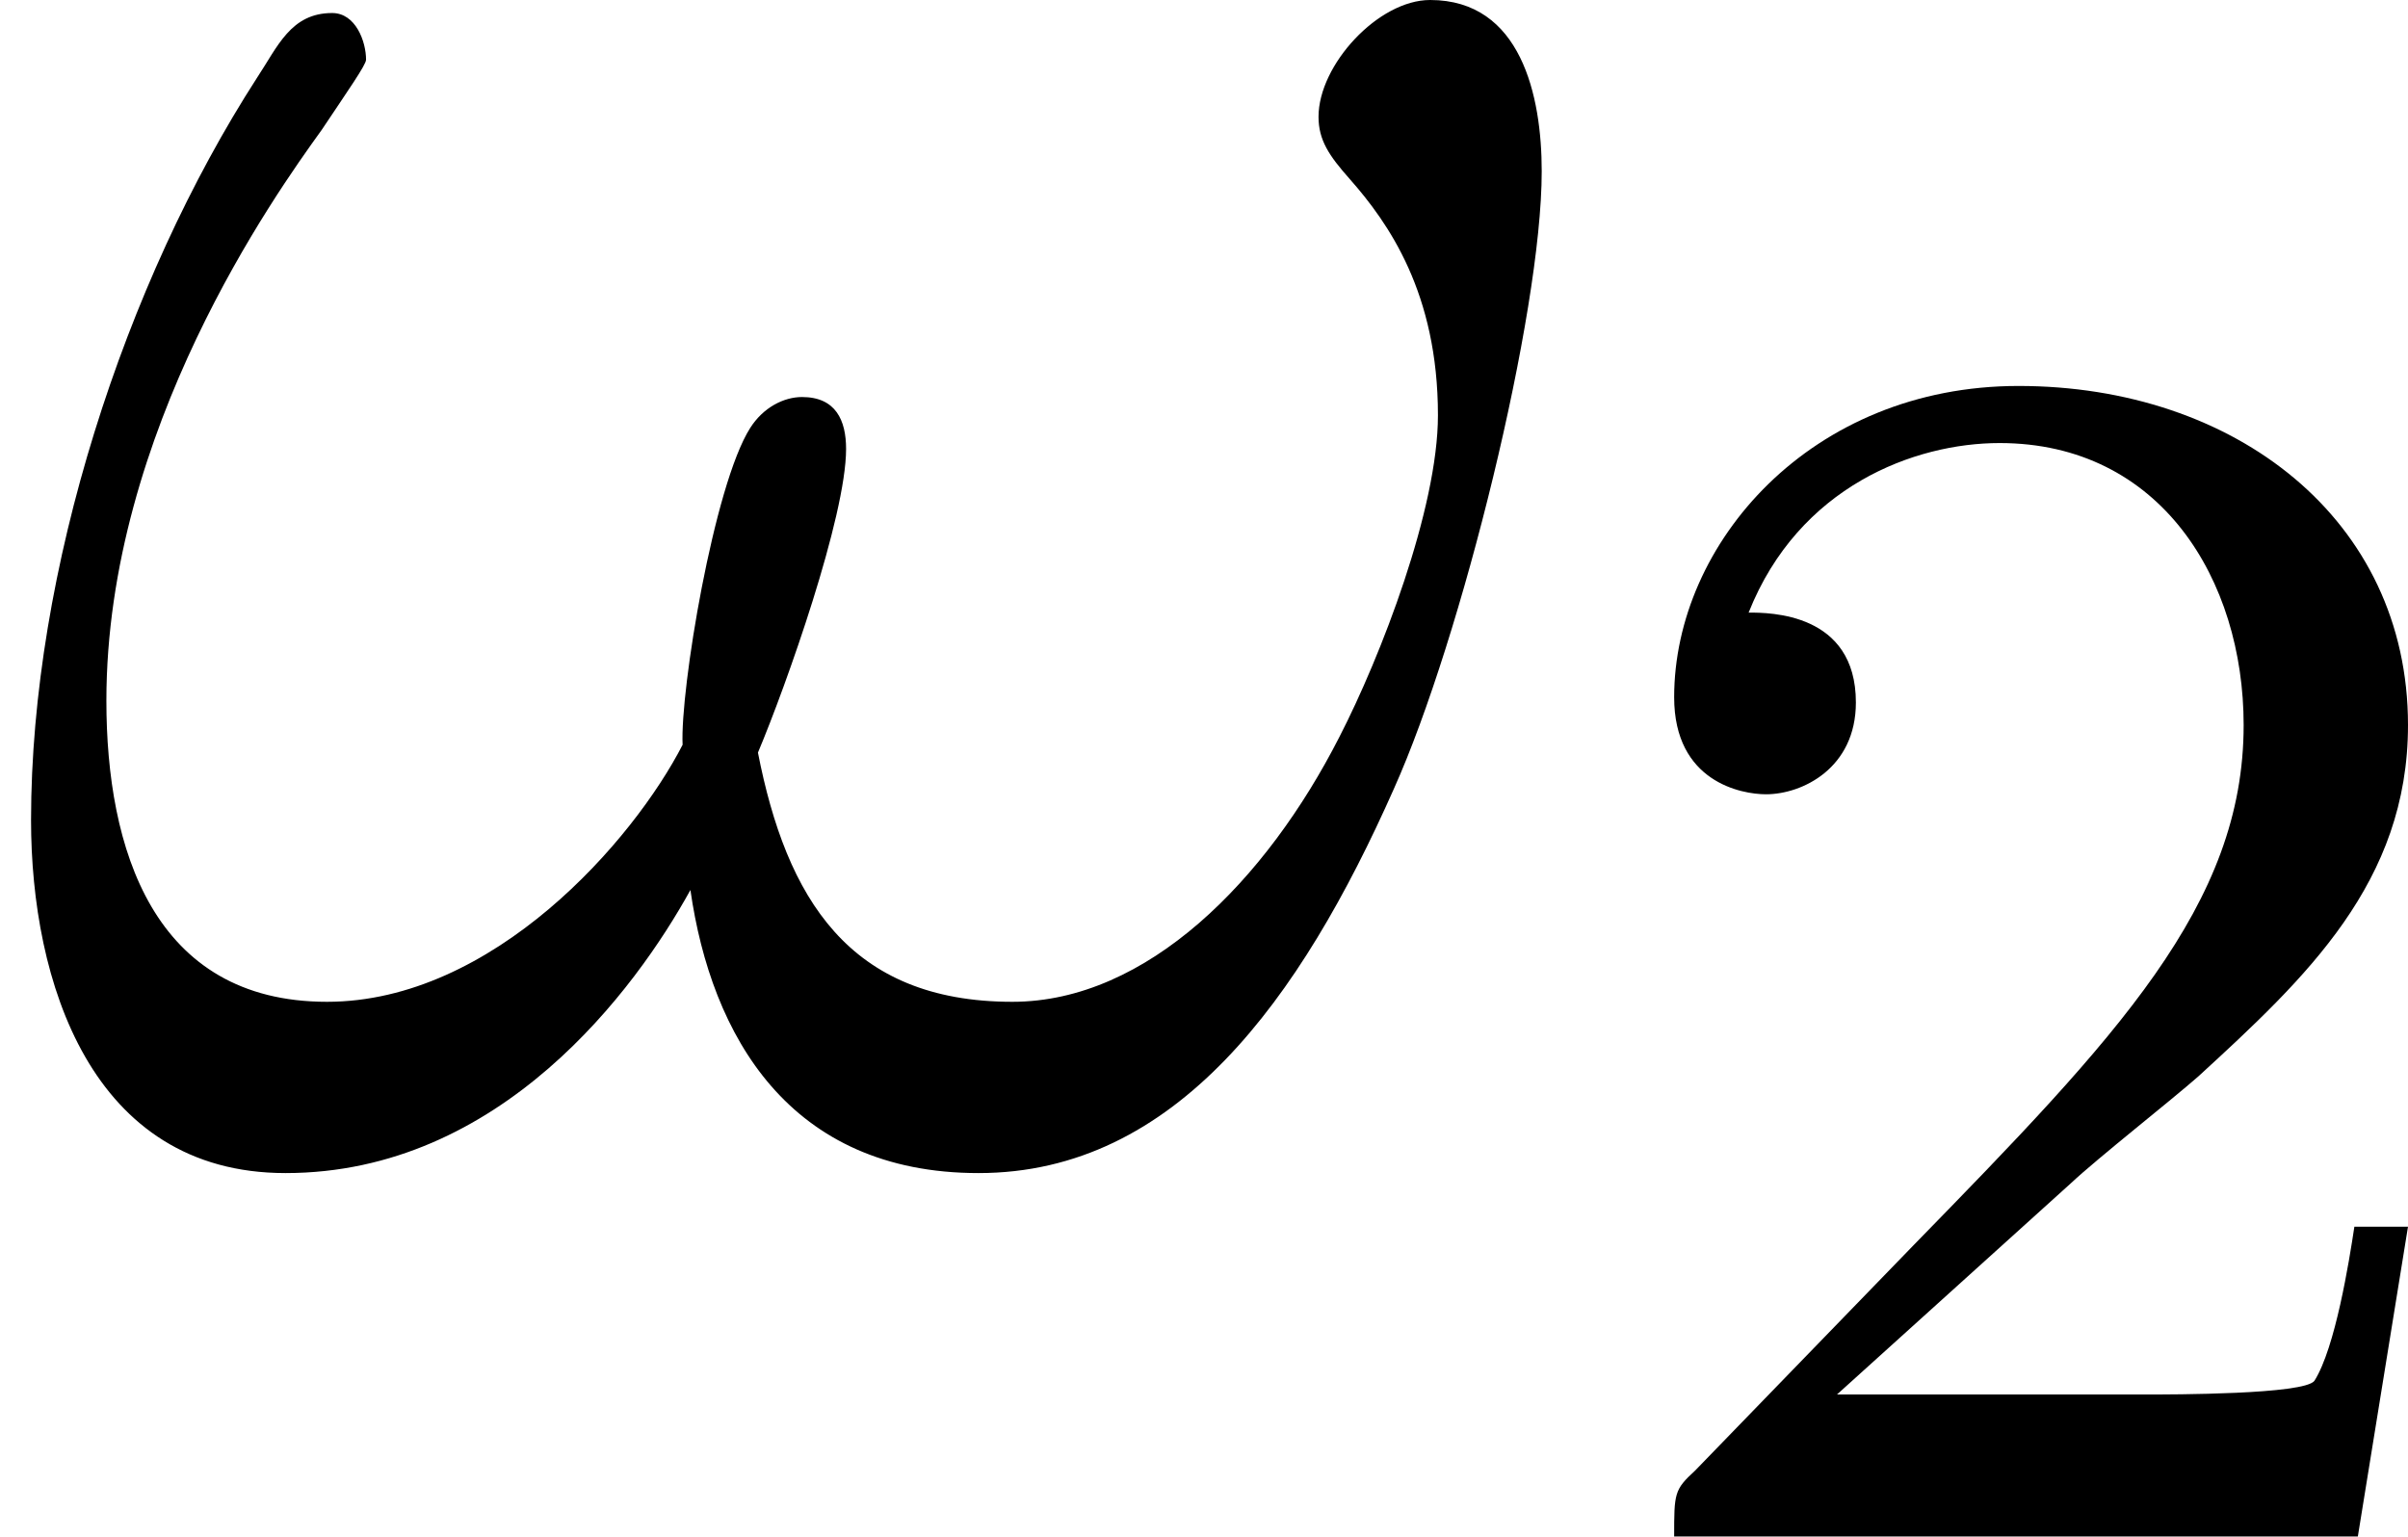
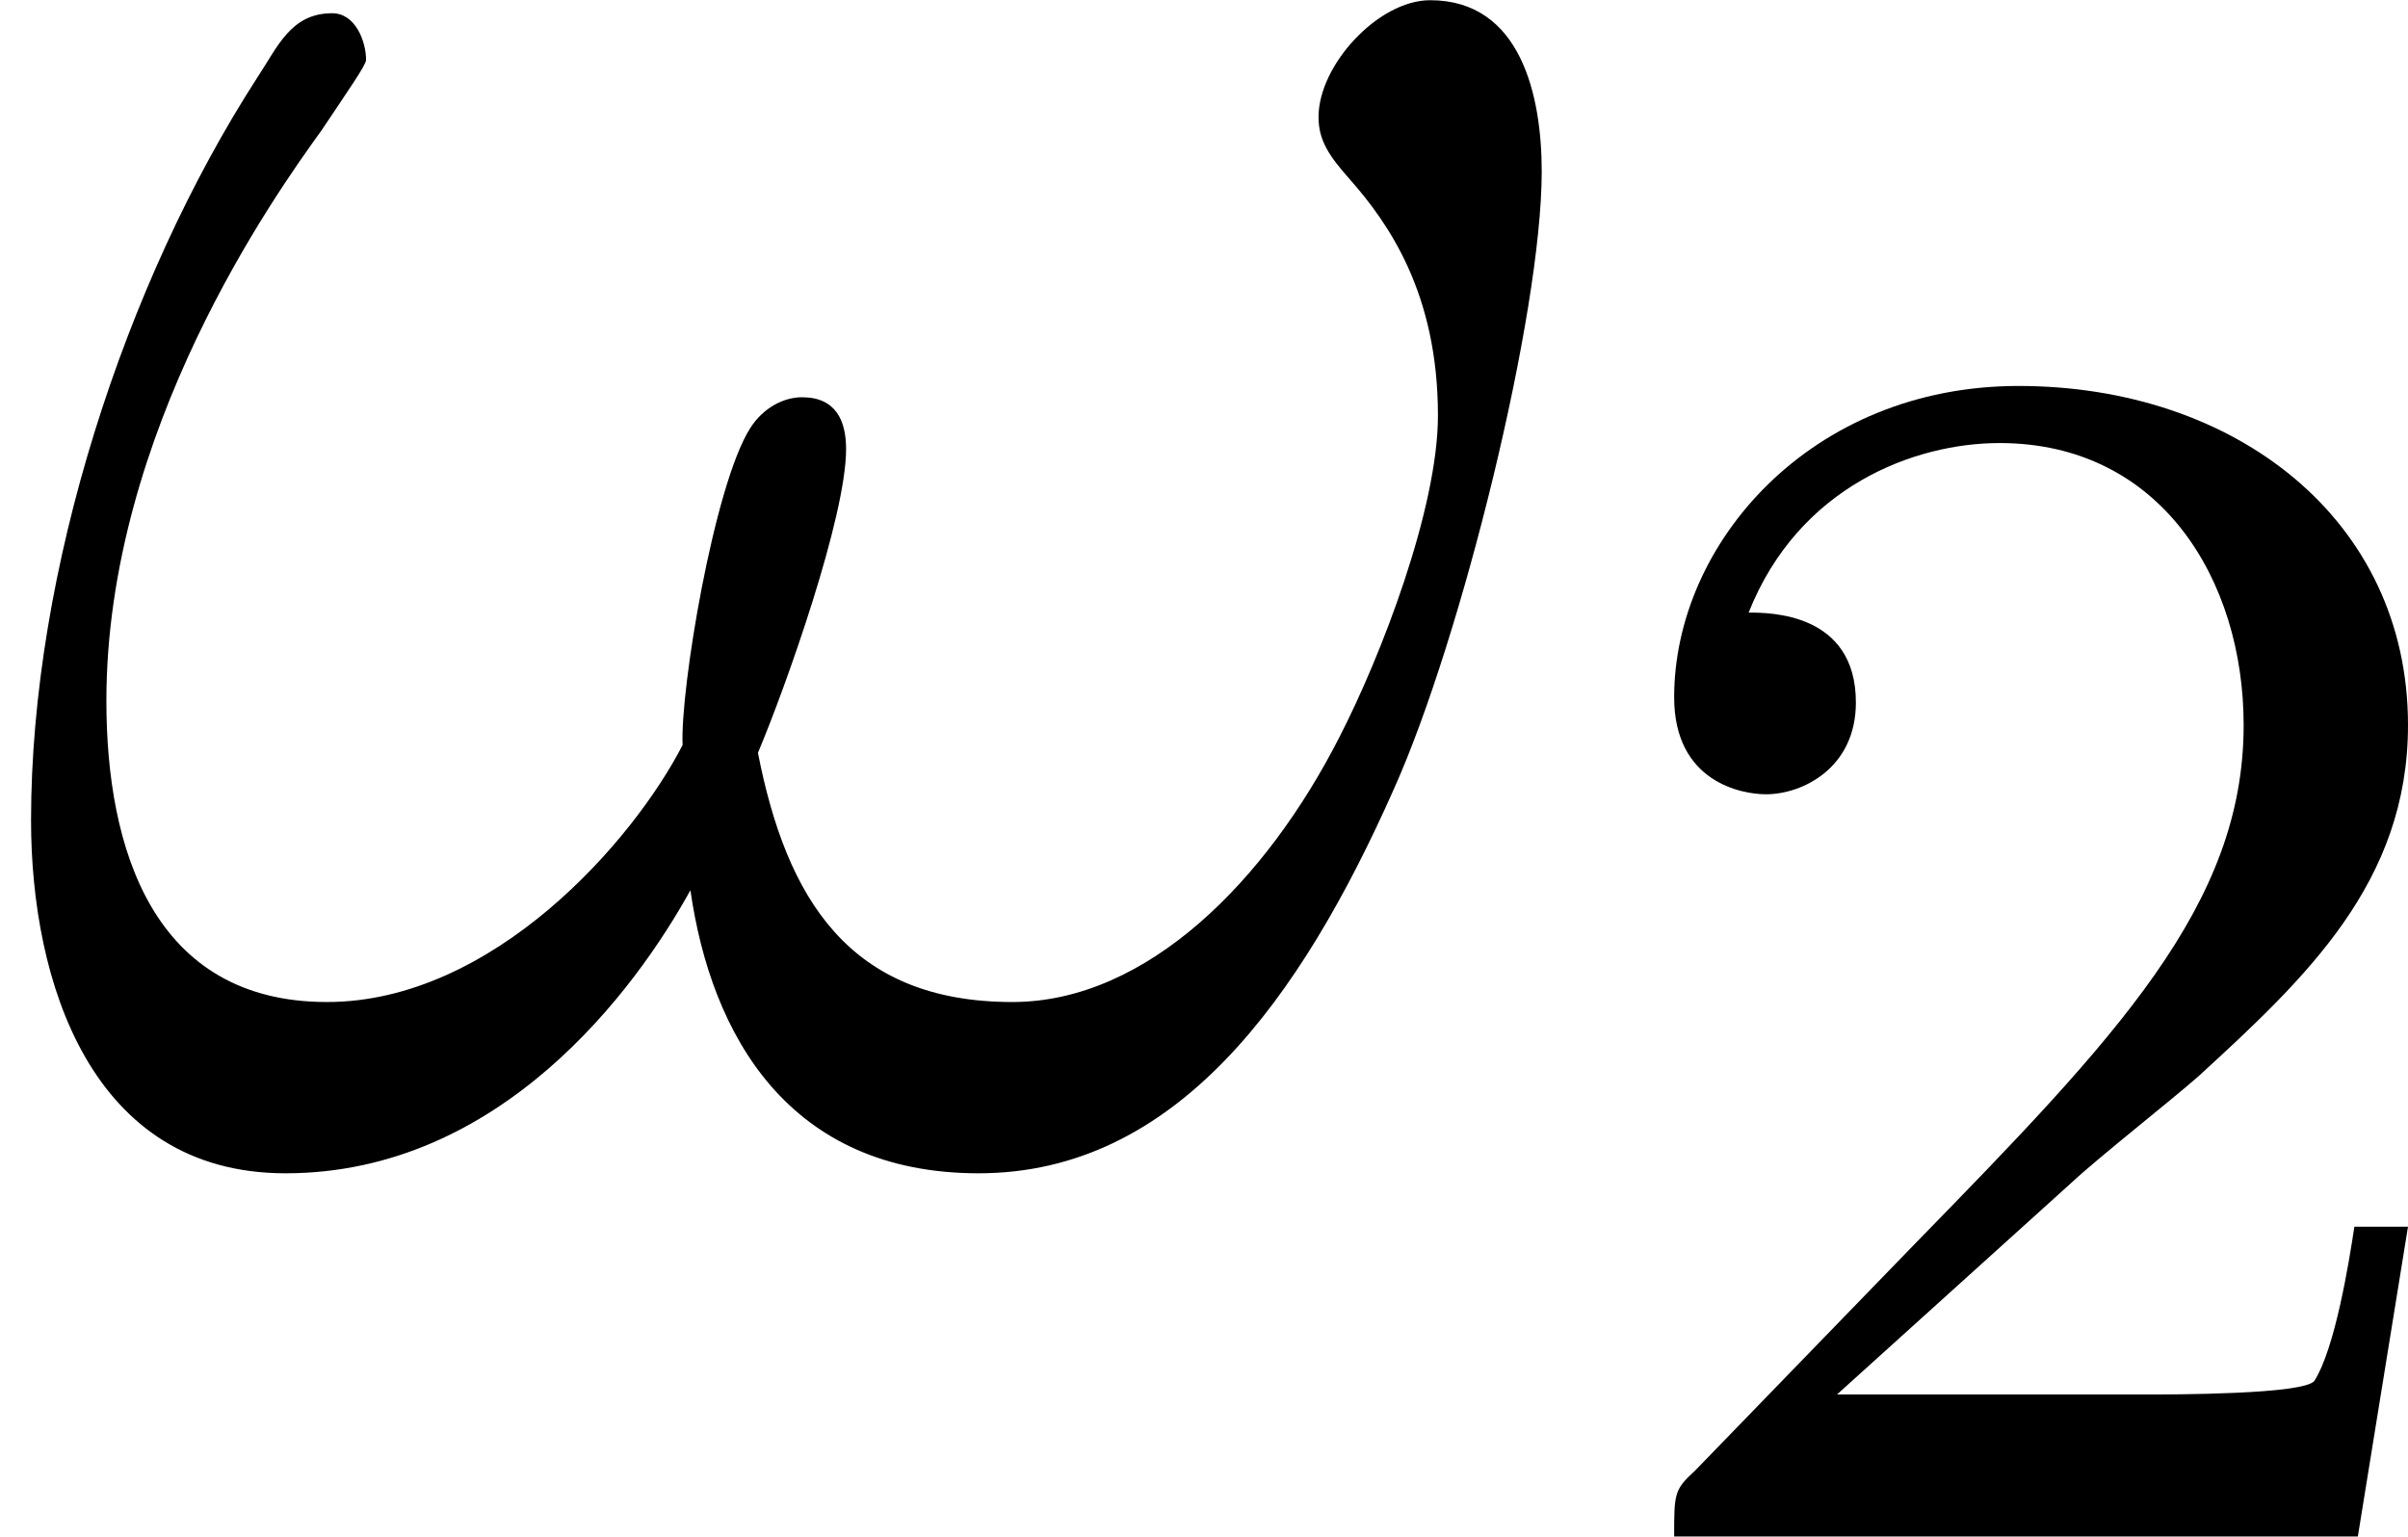
- <svg xmlns="http://www.w3.org/2000/svg" xmlns:xlink="http://www.w3.org/1999/xlink" version="1.1" width="11.091pt" height="7.077pt" viewBox="4.168 411.154 11.091 7.077">
+ <svg xmlns="http://www.w3.org/2000/svg" xmlns:xlink="http://www.w3.org/1999/xlink" version="1.1" width="11.091pt" height="7.077pt" viewBox="4.168 389.236 11.091 7.077">
  <defs>
    <path id="g10-50" d="M2.248-1.626C2.375-1.745 2.71-2.008 2.837-2.12C3.332-2.574 3.802-3.013 3.802-3.738C3.802-4.686 3.005-5.3 2.008-5.3C1.052-5.3 .422-4.575 .422-3.866C.422-3.475 .733-3.419 .845-3.419C1.012-3.419 1.259-3.539 1.259-3.842C1.259-4.256 .861-4.256 .765-4.256C.996-4.838 1.53-5.037 1.921-5.037C2.662-5.037 3.045-4.407 3.045-3.738C3.045-2.909 2.463-2.303 1.522-1.339L.518-.303C.422-.215 .422-.199 .422 0H3.571L3.802-1.427H3.555C3.531-1.267 3.467-.869 3.371-.717C3.324-.654 2.718-.654 2.59-.654H1.172L2.248-1.626Z" />
    <path id="g9-33" d="M7.101-4.495C7.101-4.842 7.006-5.284 6.587-5.284C6.348-5.284 6.073-4.985 6.073-4.746C6.073-4.639 6.121-4.567 6.217-4.459C6.396-4.256 6.623-3.933 6.623-3.371C6.623-2.941 6.36-2.26 6.169-1.889C5.834-1.231 5.284-.669 4.663-.669C3.909-.669 3.622-1.148 3.491-1.817C3.622-2.128 3.897-2.905 3.897-3.216C3.897-3.347 3.85-3.455 3.694-3.455C3.61-3.455 3.515-3.407 3.455-3.312C3.288-3.049 3.132-2.104 3.144-1.853C2.917-1.411 2.271-.669 1.506-.669C.705-.669 .49-1.375 .49-2.056C.49-3.3 1.267-4.388 1.482-4.686C1.602-4.866 1.686-4.985 1.686-5.009C1.686-5.093 1.638-5.224 1.53-5.224C1.339-5.224 1.279-5.069 1.184-4.926C.574-3.981 .143-2.654 .143-1.506C.143-.765 .418 .12 1.315 .12C2.307 .12 2.929-.729 3.18-1.184C3.276-.514 3.634 .12 4.507 .12C5.416 .12 5.99-.681 6.42-1.65C6.731-2.343 7.101-3.838 7.101-4.495Z" />
  </defs>
  <g id="page1">
-     <use x="4.168" y="416.438" xlink:href="#g9-33" />
-     <use x="11.457" y="418.232" xlink:href="#g10-50" />
+     <use x="4.168" y="394.521" xlink:href="#g9-33" />
+     <use x="11.457" y="396.314" xlink:href="#g10-50" />
  </g>
</svg>
